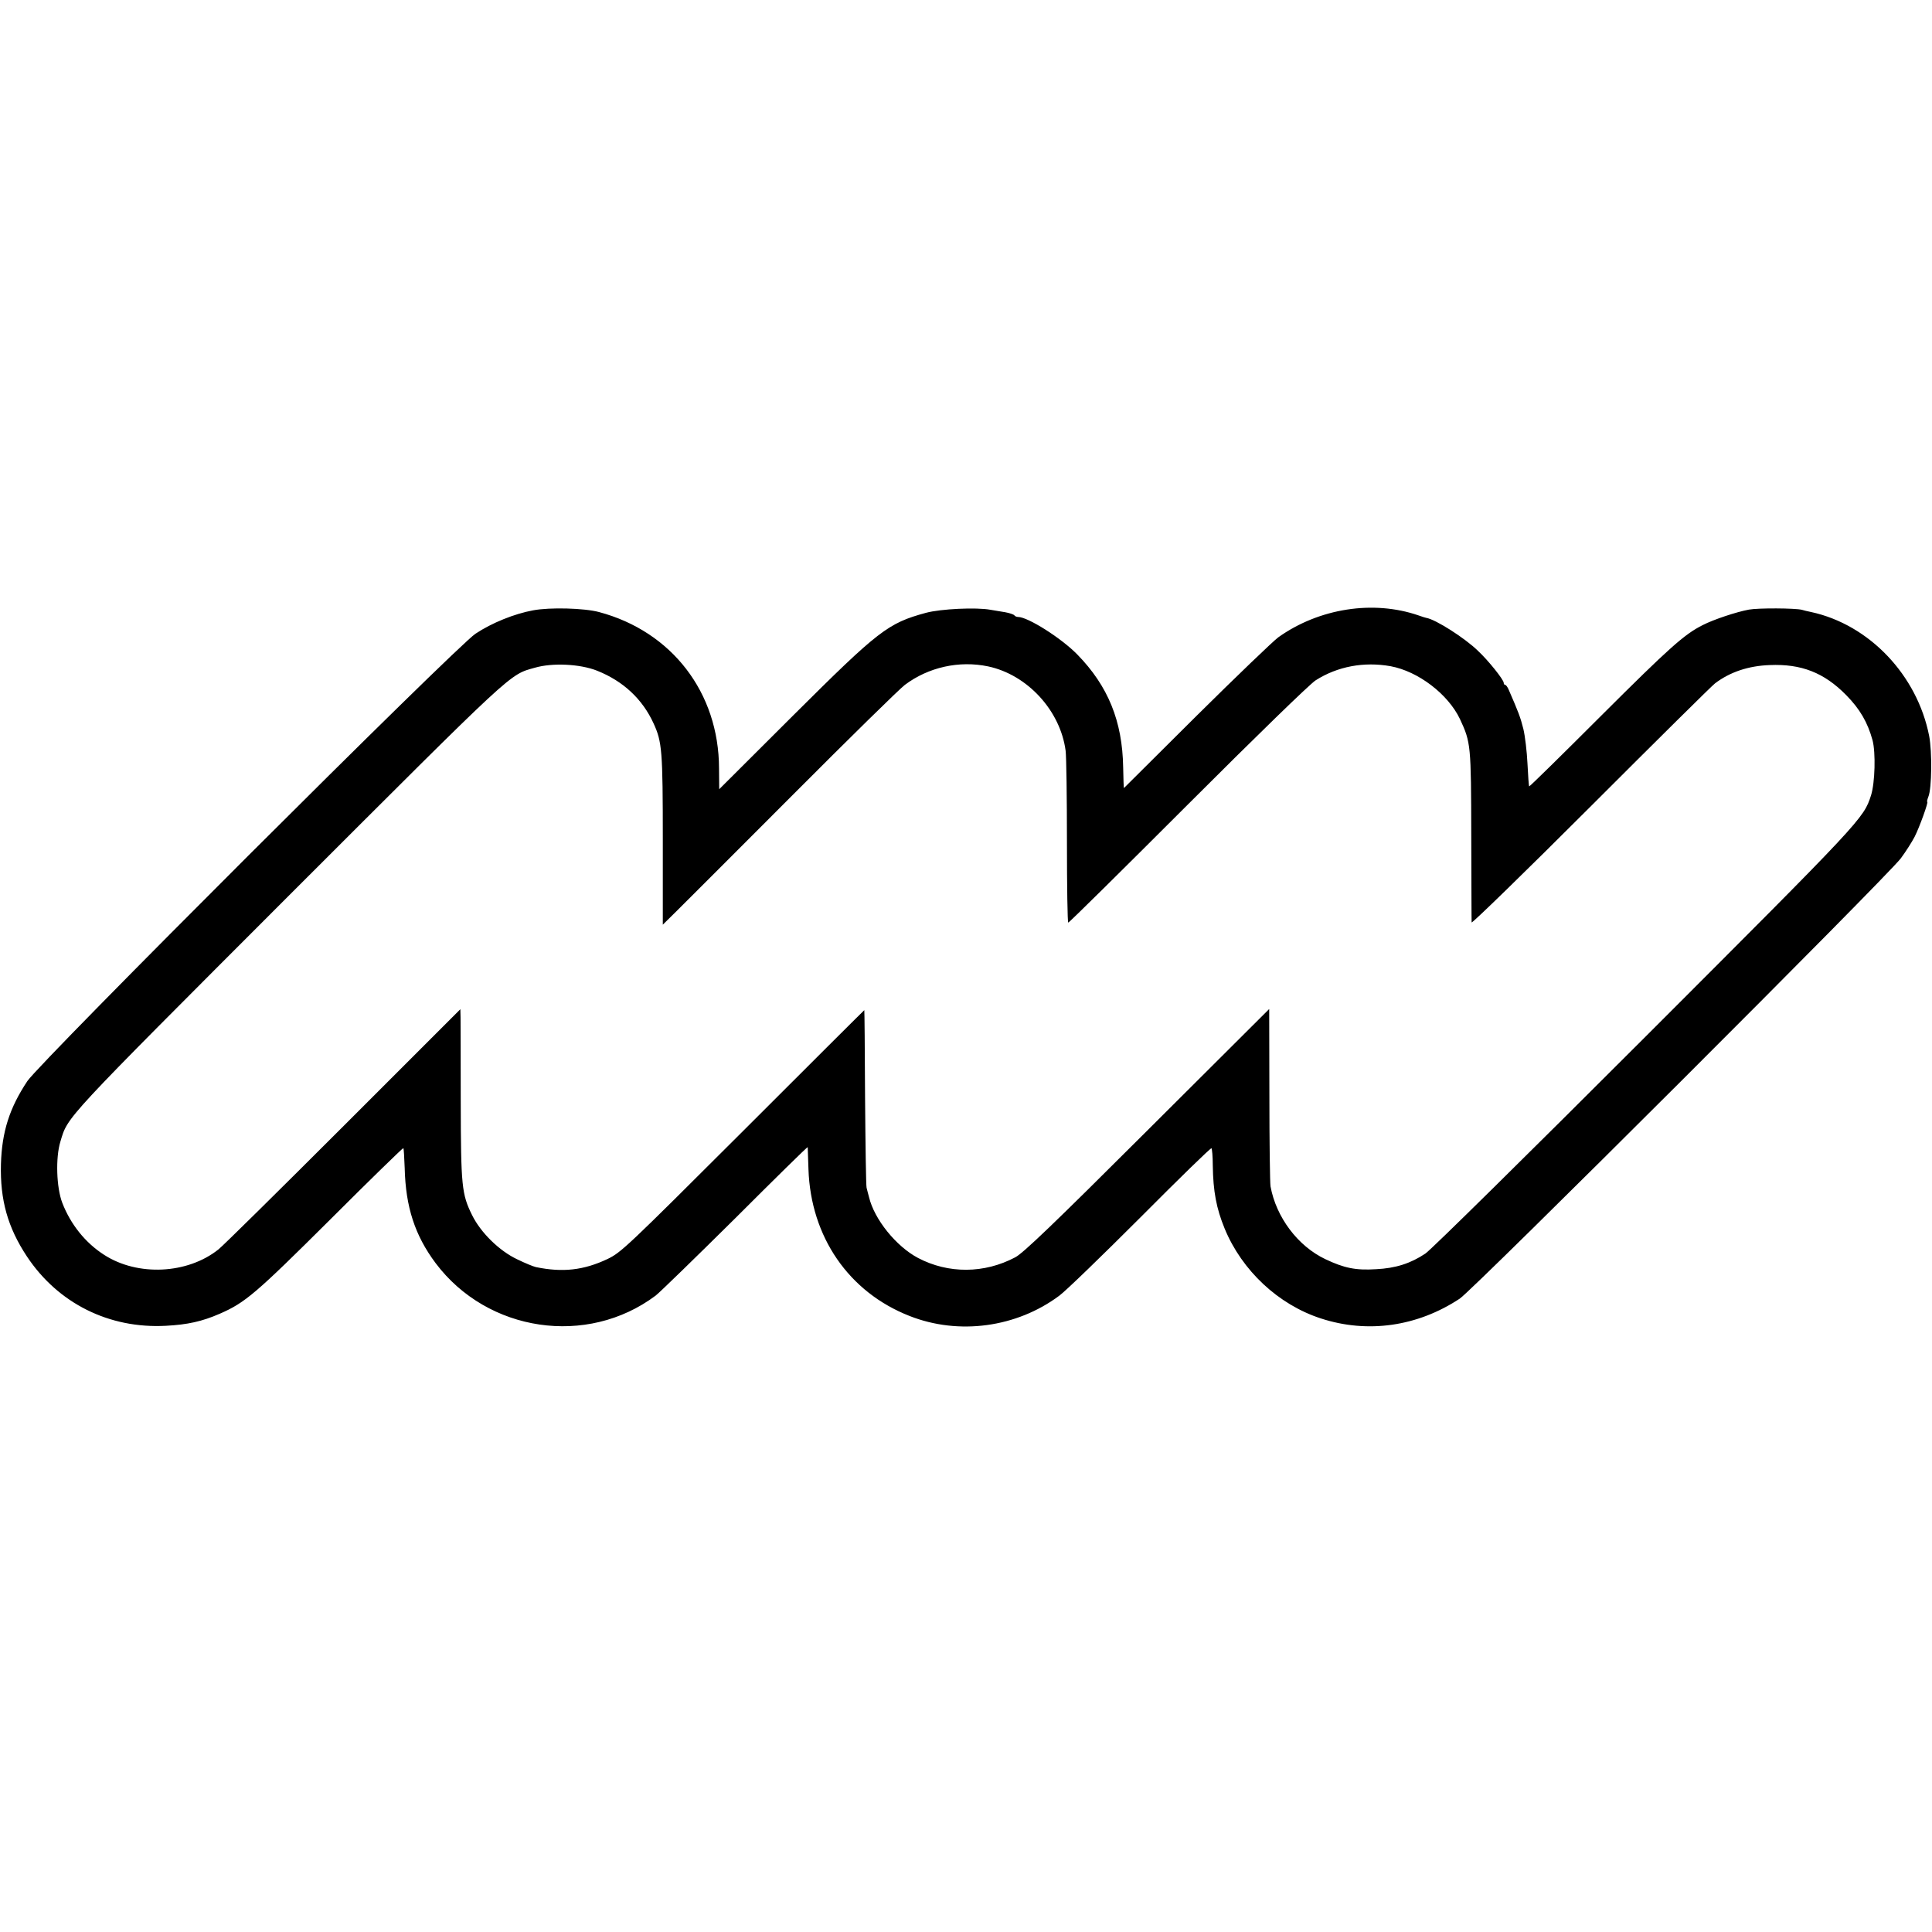
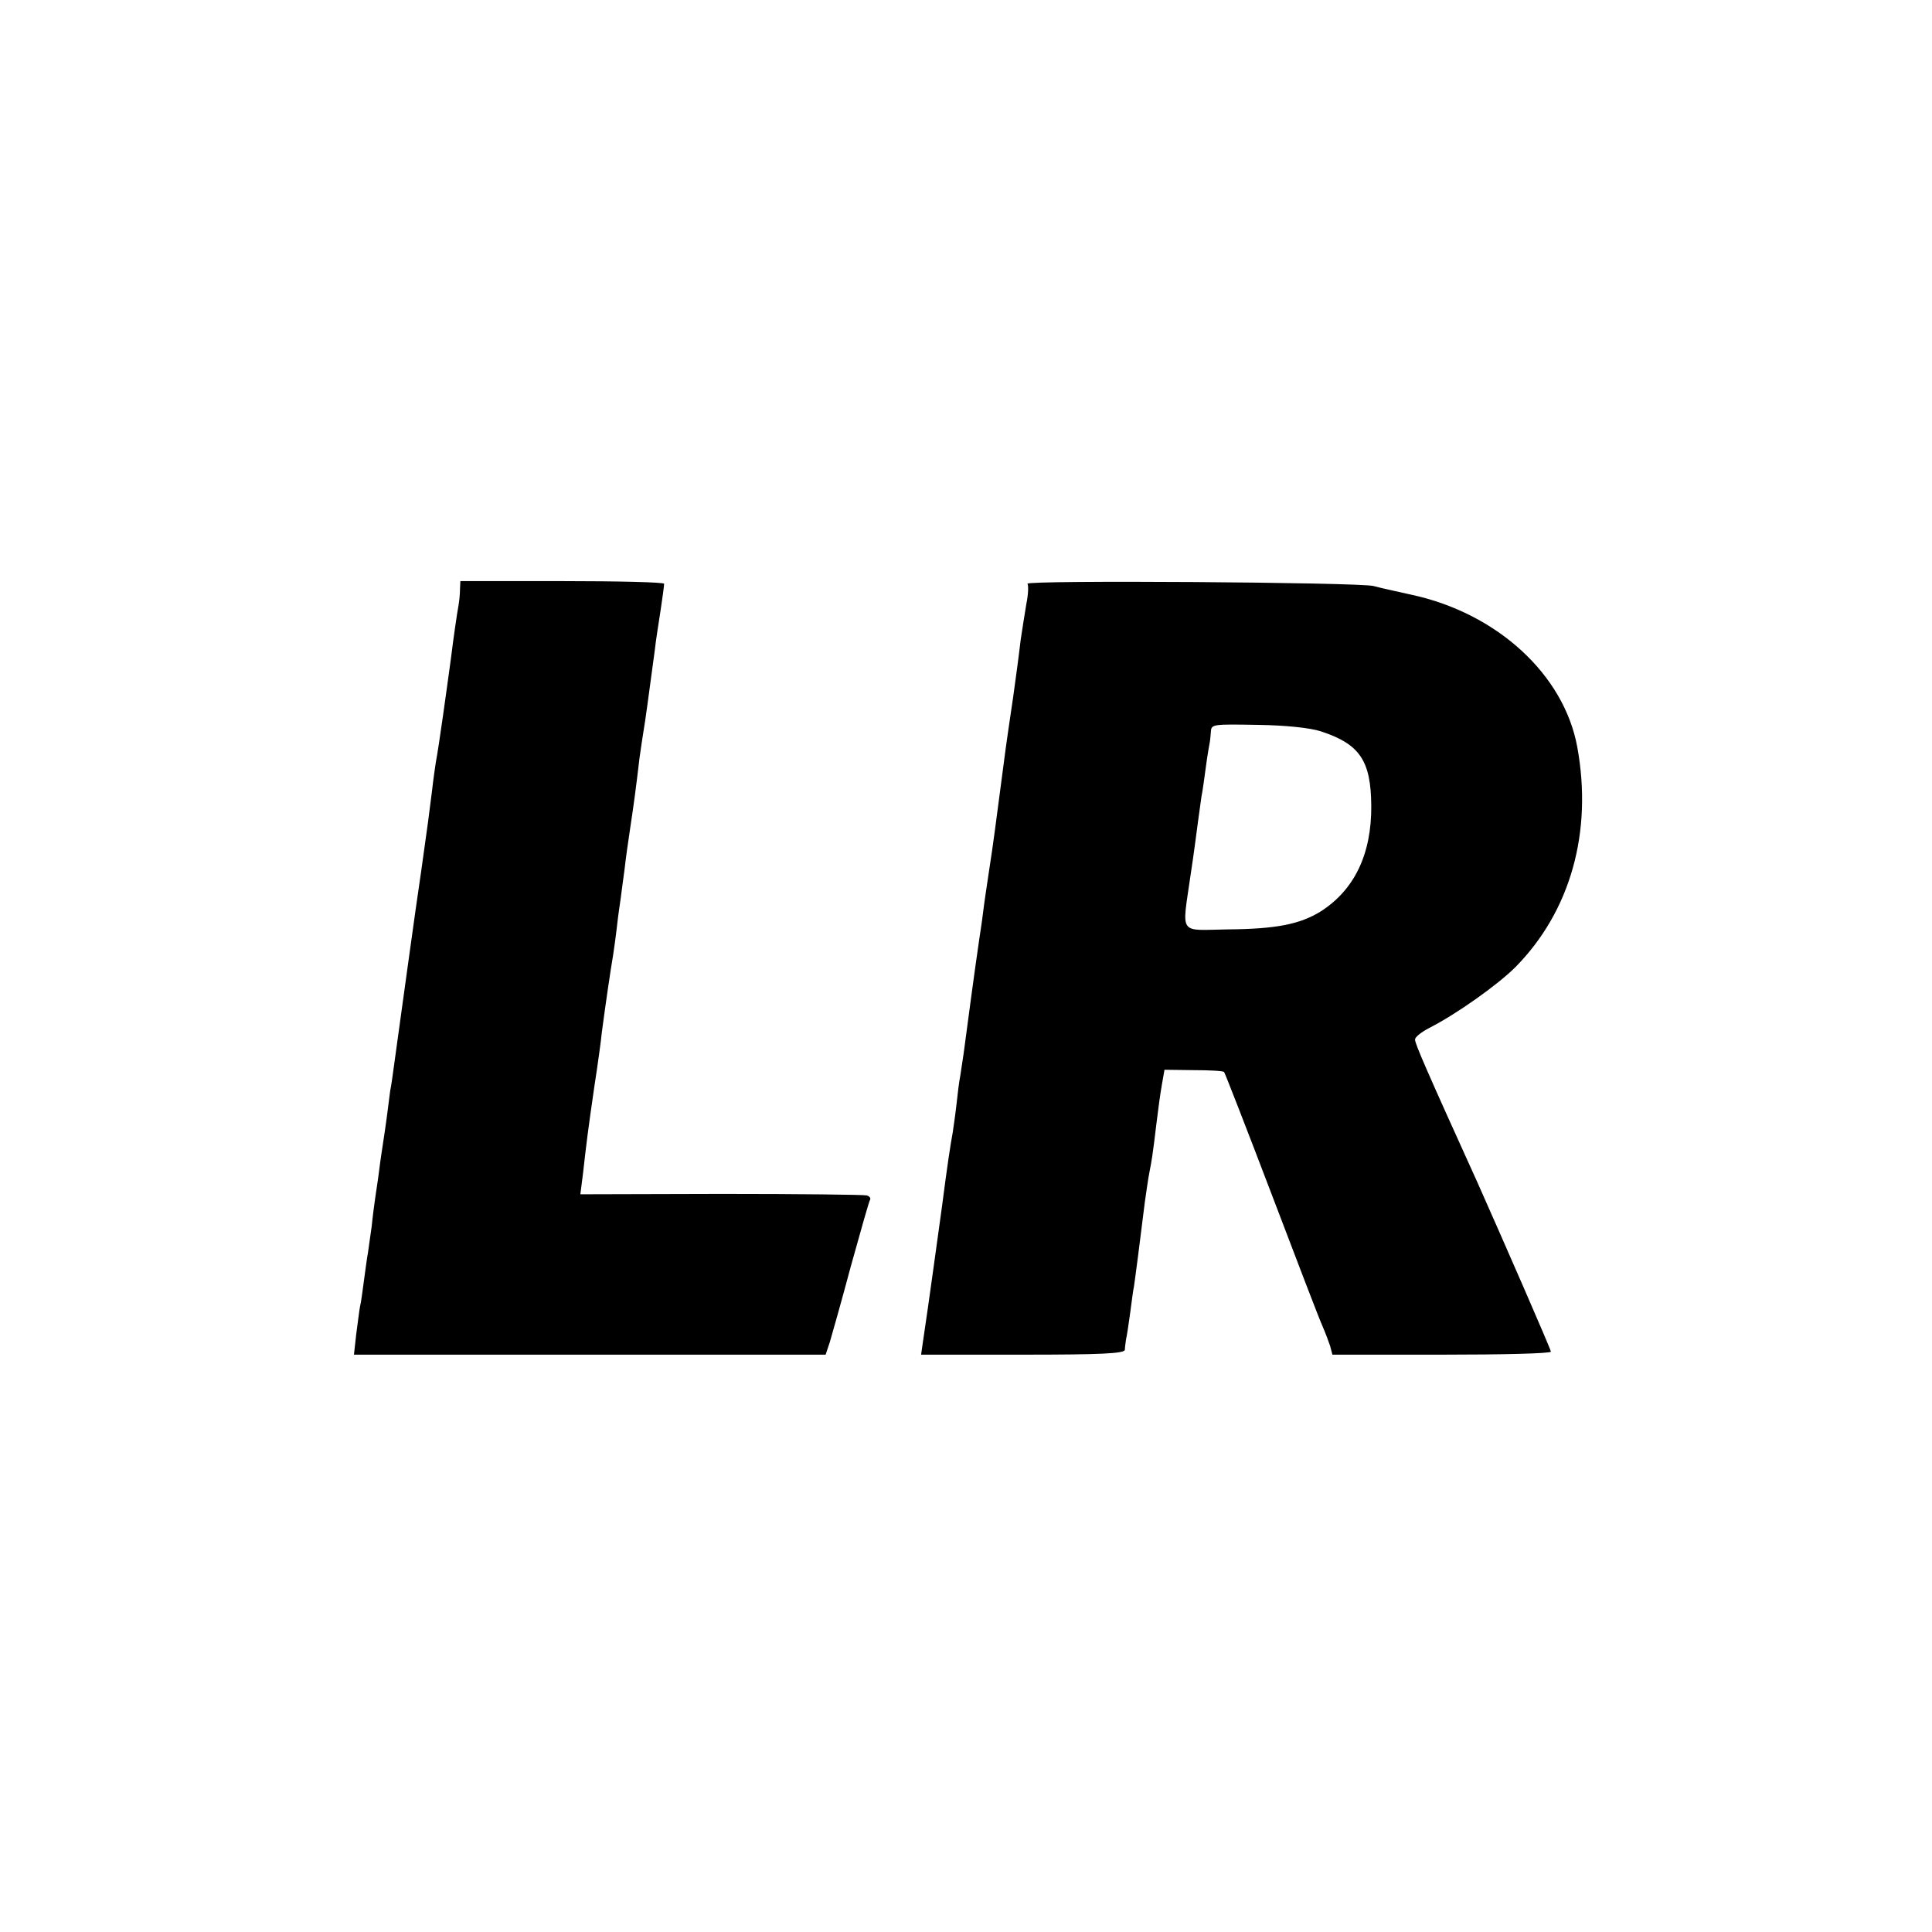
- <svg xmlns="http://www.w3.org/2000/svg" version="1.0" width="1024pt" height="1024pt" viewBox="0 0 1024 1024" preserveAspectRatio="xMidYMid meet">
-   <g transform="translate(0,1024) scale(0.1,-0.1)" fill="#000000" stroke="none">
-     <path d="M2825 7005 c-98 -18 -218 -66 -305 -124 -102 -67 -2306 -2268 -2375 -2371 -95 -143 -135 -269 -140 -440 -5 -190 36 -336 138 -490 165 -248 435 -383 736 -367 115 6 192 23 286 64 135 59 189 105 585 499 211 211 386 381 388 379 2 -2 5 -50 7 -107 5 -205 54 -356 164 -503 275 -366 803 -444 1166 -172 22 17 212 202 423 411 210 210 382 379 383 376 0 -3 2 -56 4 -117 12 -359 214 -652 536 -778 261 -103 568 -61 794 108 33 24 226 211 430 415 203 204 372 369 376 366 3 -2 7 -43 7 -91 2 -138 19 -228 63 -335 92 -223 285 -403 510 -476 248 -81 512 -43 736 105 72 47 2270 2242 2338 2334 26 35 59 87 73 114 26 51 74 185 67 185 -3 0 0 12 6 28 18 44 20 238 4 321 -63 322 -317 590 -625 657 -19 4 -42 9 -50 12 -37 9 -230 10 -280 1 -66 -12 -189 -53 -245 -82 -98 -49 -178 -121 -536 -478 -209 -209 -382 -379 -384 -377 -2 2 -6 56 -9 120 -3 64 -13 148 -22 185 -15 60 -26 89 -77 206 -6 15 -15 27 -19 27 -5 0 -8 5 -8 11 0 16 -81 118 -137 170 -70 68 -224 166 -273 174 -3 0 -21 6 -41 13 -240 83 -528 38 -744 -116 -27 -20 -222 -207 -433 -416 -211 -210 -384 -382 -385 -383 -1 -1 -3 49 -4 110 -4 245 -80 431 -243 598 -85 87 -262 199 -314 199 -8 0 -17 4 -20 9 -3 4 -25 12 -48 16 -24 4 -59 10 -78 13 -75 14 -263 5 -342 -16 -202 -55 -250 -92 -705 -545 l-391 -390 -1 111 c-1 401 -250 725 -636 828 -78 21 -261 26 -350 9z m340 -320 c138 -55 240 -150 299 -279 45 -98 49 -144 49 -619 l0 -448 74 73 c41 40 318 318 616 616 298 299 565 561 593 582 125 94 288 130 441 98 208 -44 383 -234 411 -447 4 -31 7 -248 7 -483 0 -236 3 -428 7 -428 5 0 289 281 633 625 366 366 647 639 678 659 116 74 256 100 397 75 147 -27 305 -148 368 -280 58 -125 59 -136 60 -620 1 -244 1 -451 2 -458 0 -8 285 269 633 617 347 347 643 640 657 650 79 60 177 93 290 97 167 7 288 -40 405 -159 73 -74 114 -145 140 -240 17 -65 13 -224 -8 -291 -40 -124 -43 -127 -1203 -1287 -610 -610 -1131 -1124 -1159 -1142 -79 -53 -159 -78 -261 -83 -108 -7 -170 6 -269 53 -146 69 -261 222 -291 386 -3 18 -6 237 -6 486 l-1 454 -646 -644 c-499 -498 -658 -650 -700 -672 -164 -87 -355 -88 -516 -3 -115 61 -231 204 -259 322 -5 17 -10 39 -13 50 -3 11 -6 227 -8 480 -1 253 -3 460 -4 461 0 1 -290 -288 -643 -641 -621 -620 -646 -643 -718 -678 -127 -60 -238 -72 -379 -43 -14 3 -58 21 -99 41 -96 45 -195 143 -240 235 -55 111 -59 154 -60 600 0 223 -1 424 -1 448 l-1 43 -619 -619 c-341 -341 -639 -635 -663 -654 -164 -131 -428 -144 -606 -29 -100 64 -178 162 -222 276 -31 81 -36 239 -10 324 41 136 6 98 1209 1302 1210 1209 1168 1171 1306 1210 93 27 240 20 330 -16z" />
+ <svg xmlns="http://www.w3.org/2000/svg" version="1.0" width="512pt" height="512pt" viewBox="0 0 512 512" preserveAspectRatio="xMidYMid meet">
+   <g transform="translate(0,512) scale(0.1,-0.1)" fill="#000000" stroke="none">
+     <path d="M1219 3558 c0 -13 -2 -32 -4 -43 -4 -21 -14 -91 -20 -140 -12 -88 -32 -234 -40 -275 -2 -14 -7 -47 -10 -75 -8 -64 -11 -88 -29 -215 -14 -92 -56 -400 -72 -515 -3 -22 -7 -52 -10 -66 -2 -15 -6 -47 -9 -70 -3 -24 -8 -55 -10 -69 -2 -14 -7 -45 -10 -70 -3 -25 -8 -56 -10 -70 -2 -14 -7 -50 -10 -80 -4 -30 -9 -62 -10 -71 -2 -9 -6 -40 -10 -69 -4 -29 -8 -62 -11 -73 -2 -10 -6 -44 -10 -73 l-6 -54 625 0 625 0 11 33 c5 17 31 108 56 202 26 93 48 172 51 176 2 4 -2 9 -9 11 -6 2 -180 4 -385 4 l-374 -1 7 55 c9 80 13 113 30 230 9 58 18 123 20 145 9 68 23 165 30 205 2 14 7 48 10 75 3 28 8 61 10 75 2 14 6 48 10 75 3 28 10 77 15 110 9 59 15 103 25 188 3 23 8 53 10 67 5 28 14 96 30 215 3 28 11 77 16 110 5 33 9 63 9 68 0 4 -121 7 -270 7 l-270 0 -1 -22z" />
+     <path d="M2723 3573 c3 -5 2 -29 -3 -53 -4 -25 -11 -67 -15 -95 -7 -59 -13 -101 -20 -152 -12 -81 -16 -109 -20 -138 -29 -220 -31 -239 -45 -330 -5 -33 -12 -80 -15 -105 -3 -25 -8 -56 -10 -70 -3 -21 -11 -73 -41 -300 -3 -19 -7 -46 -9 -60 -3 -14 -7 -47 -10 -75 -3 -27 -8 -61 -10 -75 -7 -39 -13 -77 -29 -200 -35 -255 -47 -336 -51 -362 l-4 -28 269 0 c209 0 270 3 271 13 0 6 2 19 3 27 2 8 7 40 11 70 4 30 8 62 10 70 3 19 17 127 29 225 4 28 9 63 12 78 6 31 8 40 19 132 4 33 10 78 14 100 l7 40 77 -1 c42 0 79 -2 81 -5 2 -2 59 -148 126 -324 67 -176 127 -333 135 -350 7 -16 16 -40 20 -52 l6 -23 290 0 c159 0 289 3 289 8 0 6 -125 292 -194 447 -138 304 -166 369 -166 380 0 7 17 20 38 31 71 36 181 114 228 161 146 148 205 358 164 583 -35 192 -212 355 -440 404 -41 9 -86 19 -100 23 -39 10 -923 16 -917 6z m777 -391 c104 -34 133 -78 134 -197 1 -129 -45 -224 -135 -281 -54 -33 -116 -46 -246 -47 -131 -2 -121 -18 -98 143 9 58 17 122 20 144 3 21 7 50 9 65 3 14 8 51 12 81 4 30 9 58 10 63 1 4 2 16 3 28 1 20 6 20 124 18 75 -1 139 -8 167 -17z" />
  </g>
</svg>
